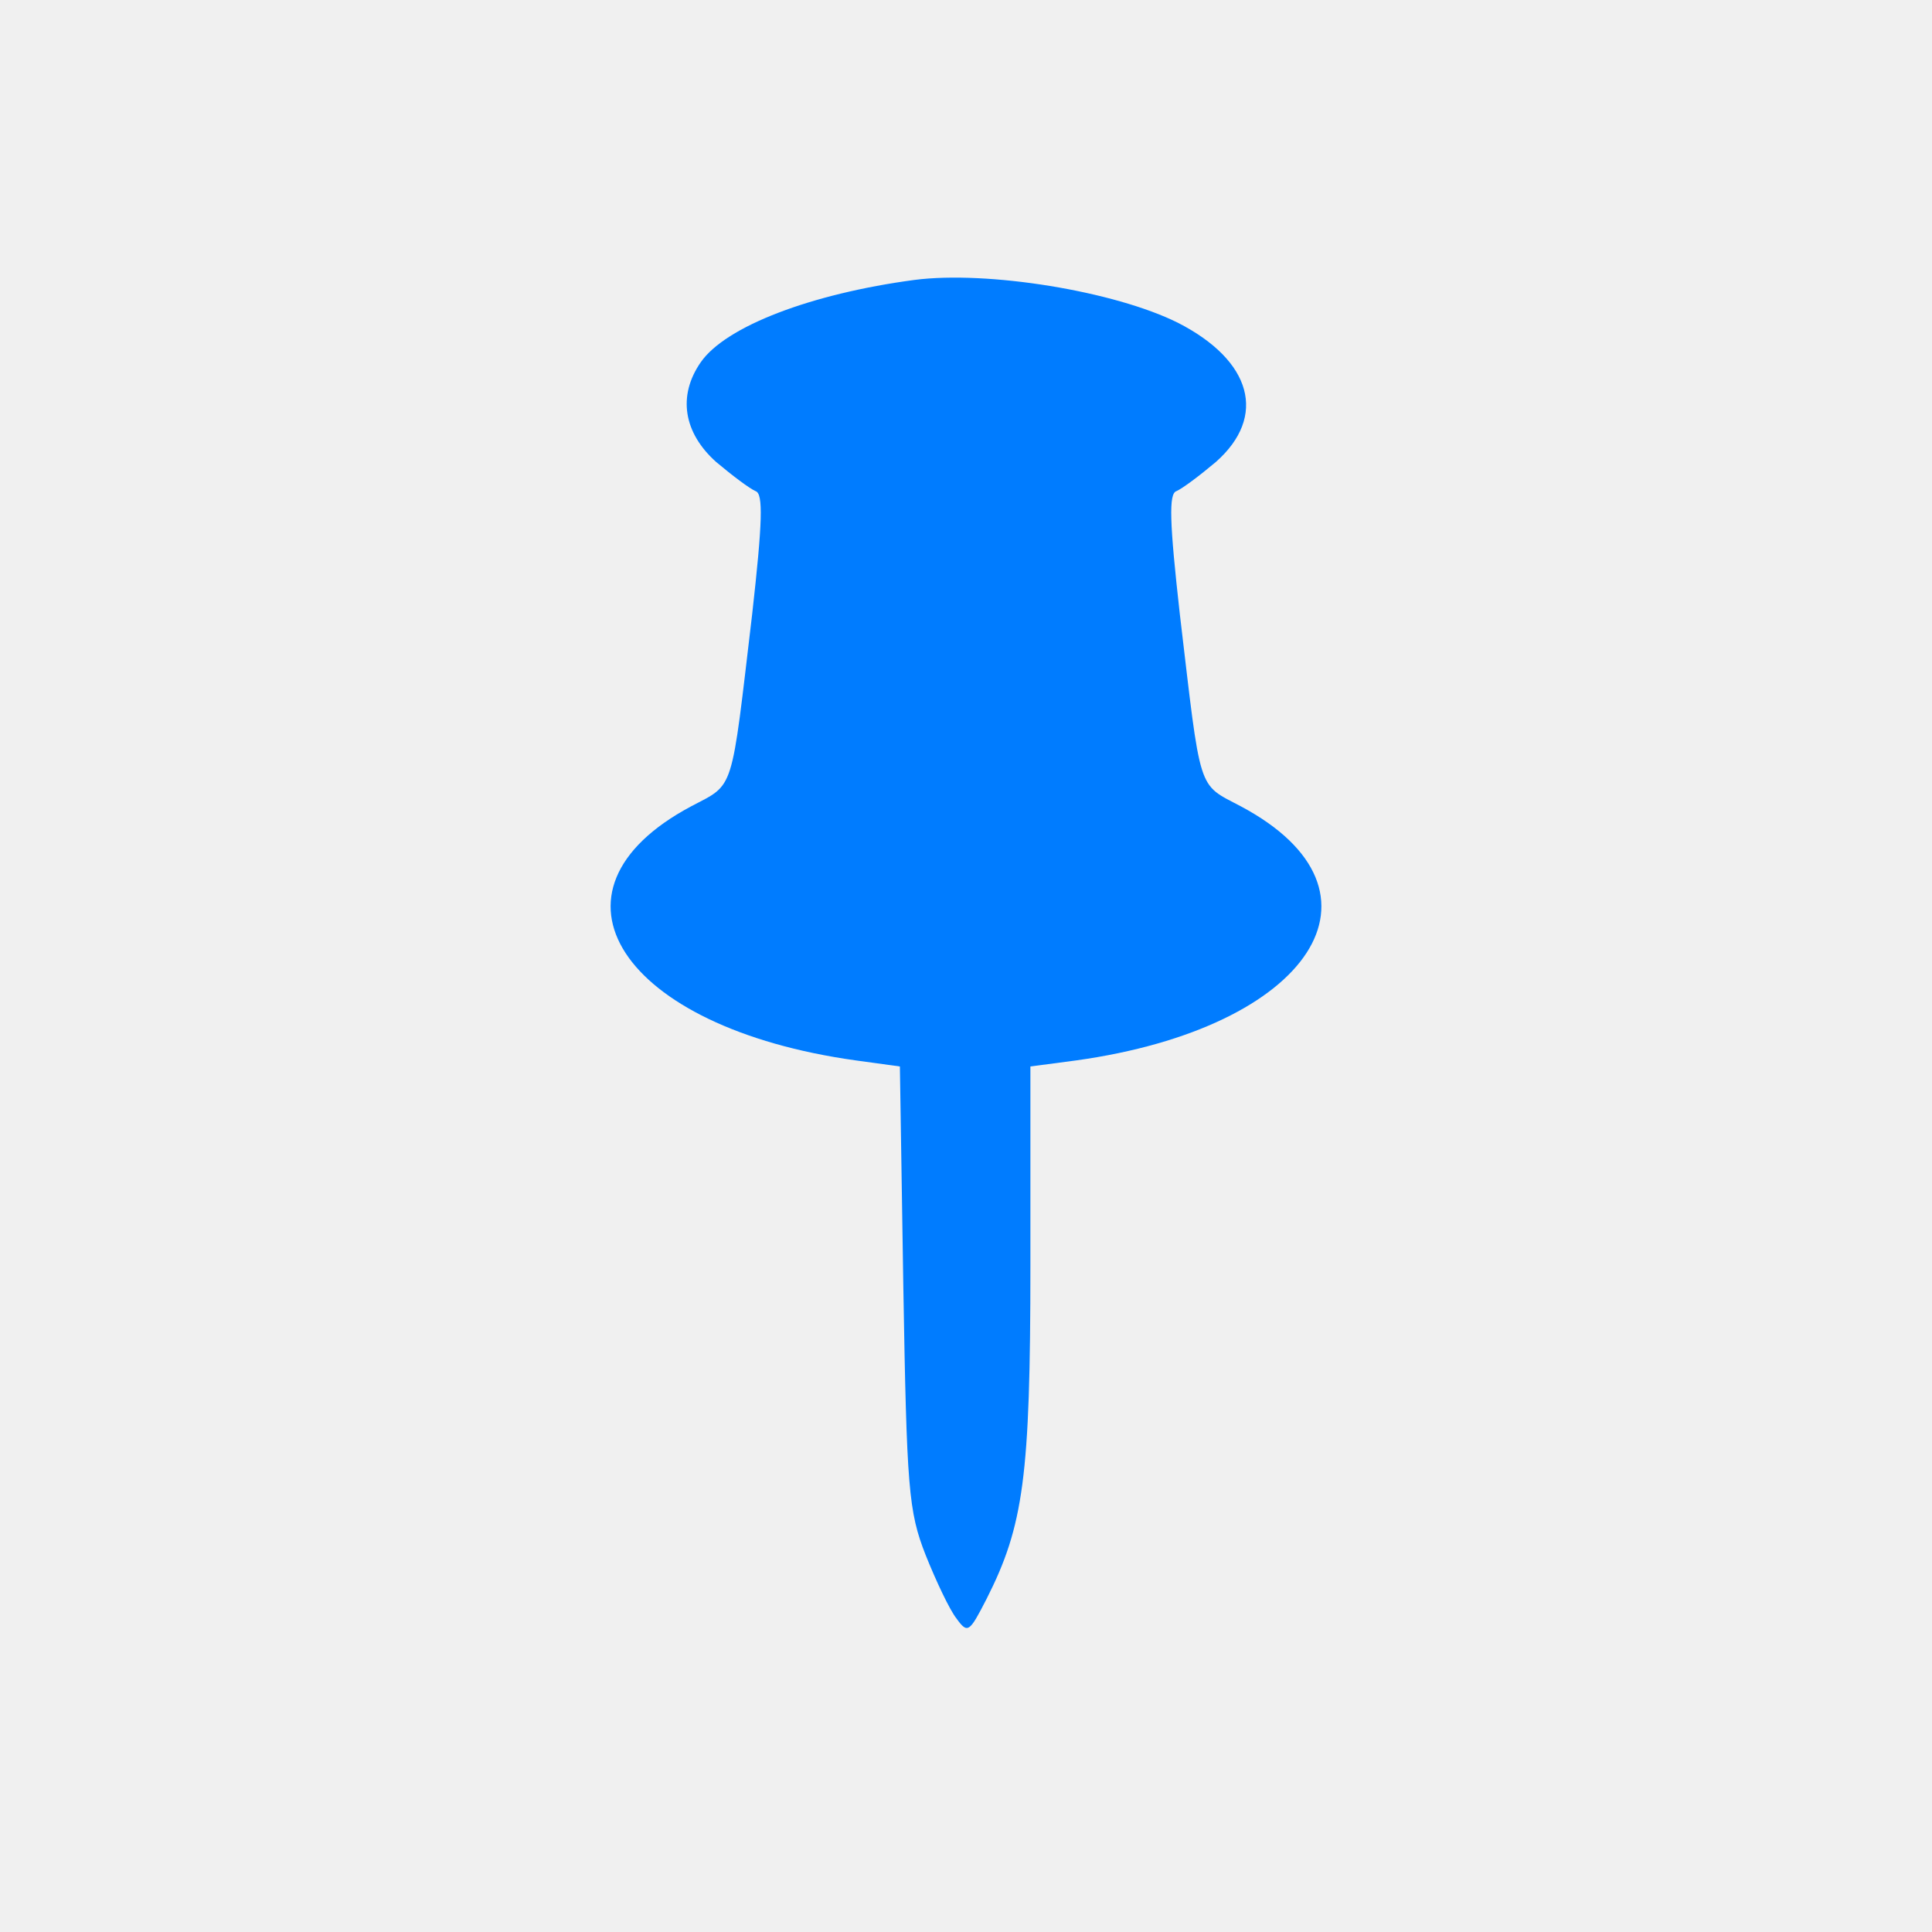
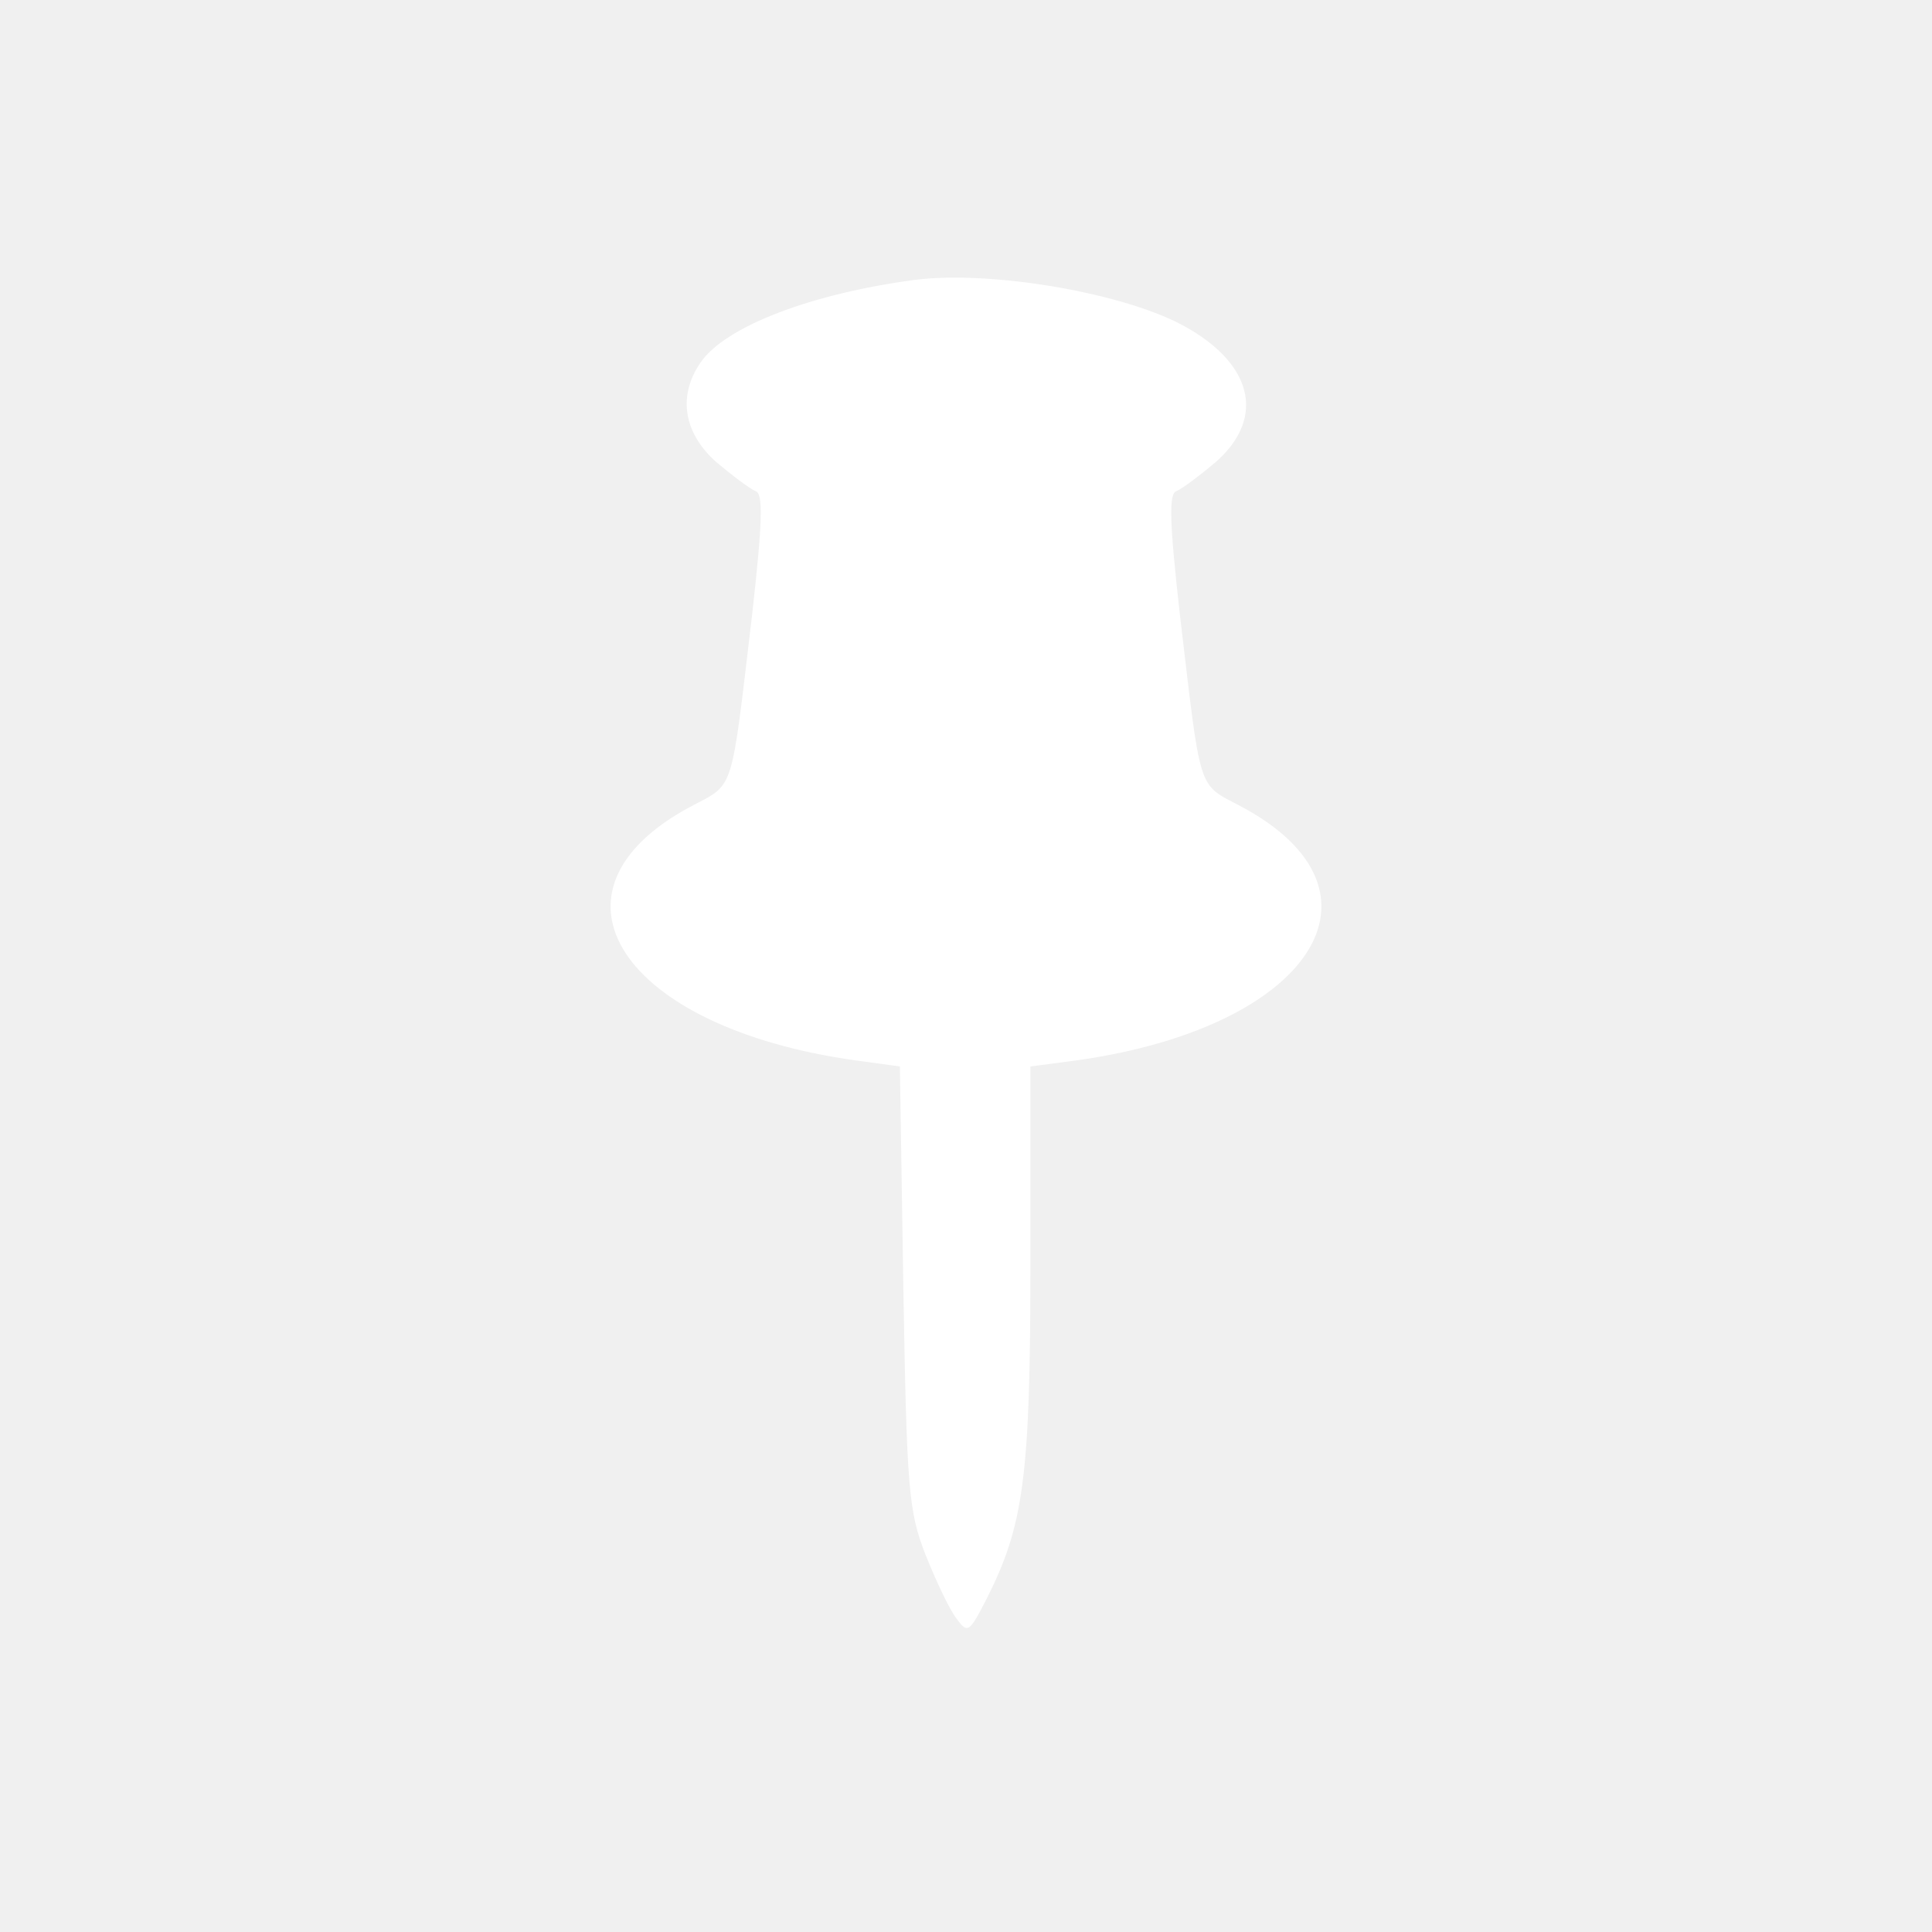
<svg xmlns="http://www.w3.org/2000/svg" version="1.0" width="225pt" height="225pt" viewBox="0 0 225 225" preserveAspectRatio="xMidYMid meet">
-   <g transform="translate(0,225) scale(0.1,-0.1)" fill="#007CFF" stroke="none">
+   <g transform="translate(0,225) scale(0.1,-0.1)" fill="#ffffff" stroke="none">
    <path d="M1065 1924 c-120 -16 -220 -54 -249 -96 -27 -39 -20 -82 18 -116 19 -16 39 -31 46 -34 9 -3 8 -36 -4 -143 -25 -211 -20 -197 -71 -224 -186 -99 -82 -258 192 -296 l51 -7 4 -256 c4 -236 6 -262 26 -313 12 -30 28 -64 36 -74 13 -18 15 -16 35 23 43 85 51 142 51 388 l0 232 53 7 c274 38 378 197 192 296 -51 27 -46 13 -71 224 -12 107 -13 140 -4 143 7 3 27 18 46 34 60 53 42 118 -44 162 -74 37 -222 61 -307 50z" />
  </g>
</svg>
